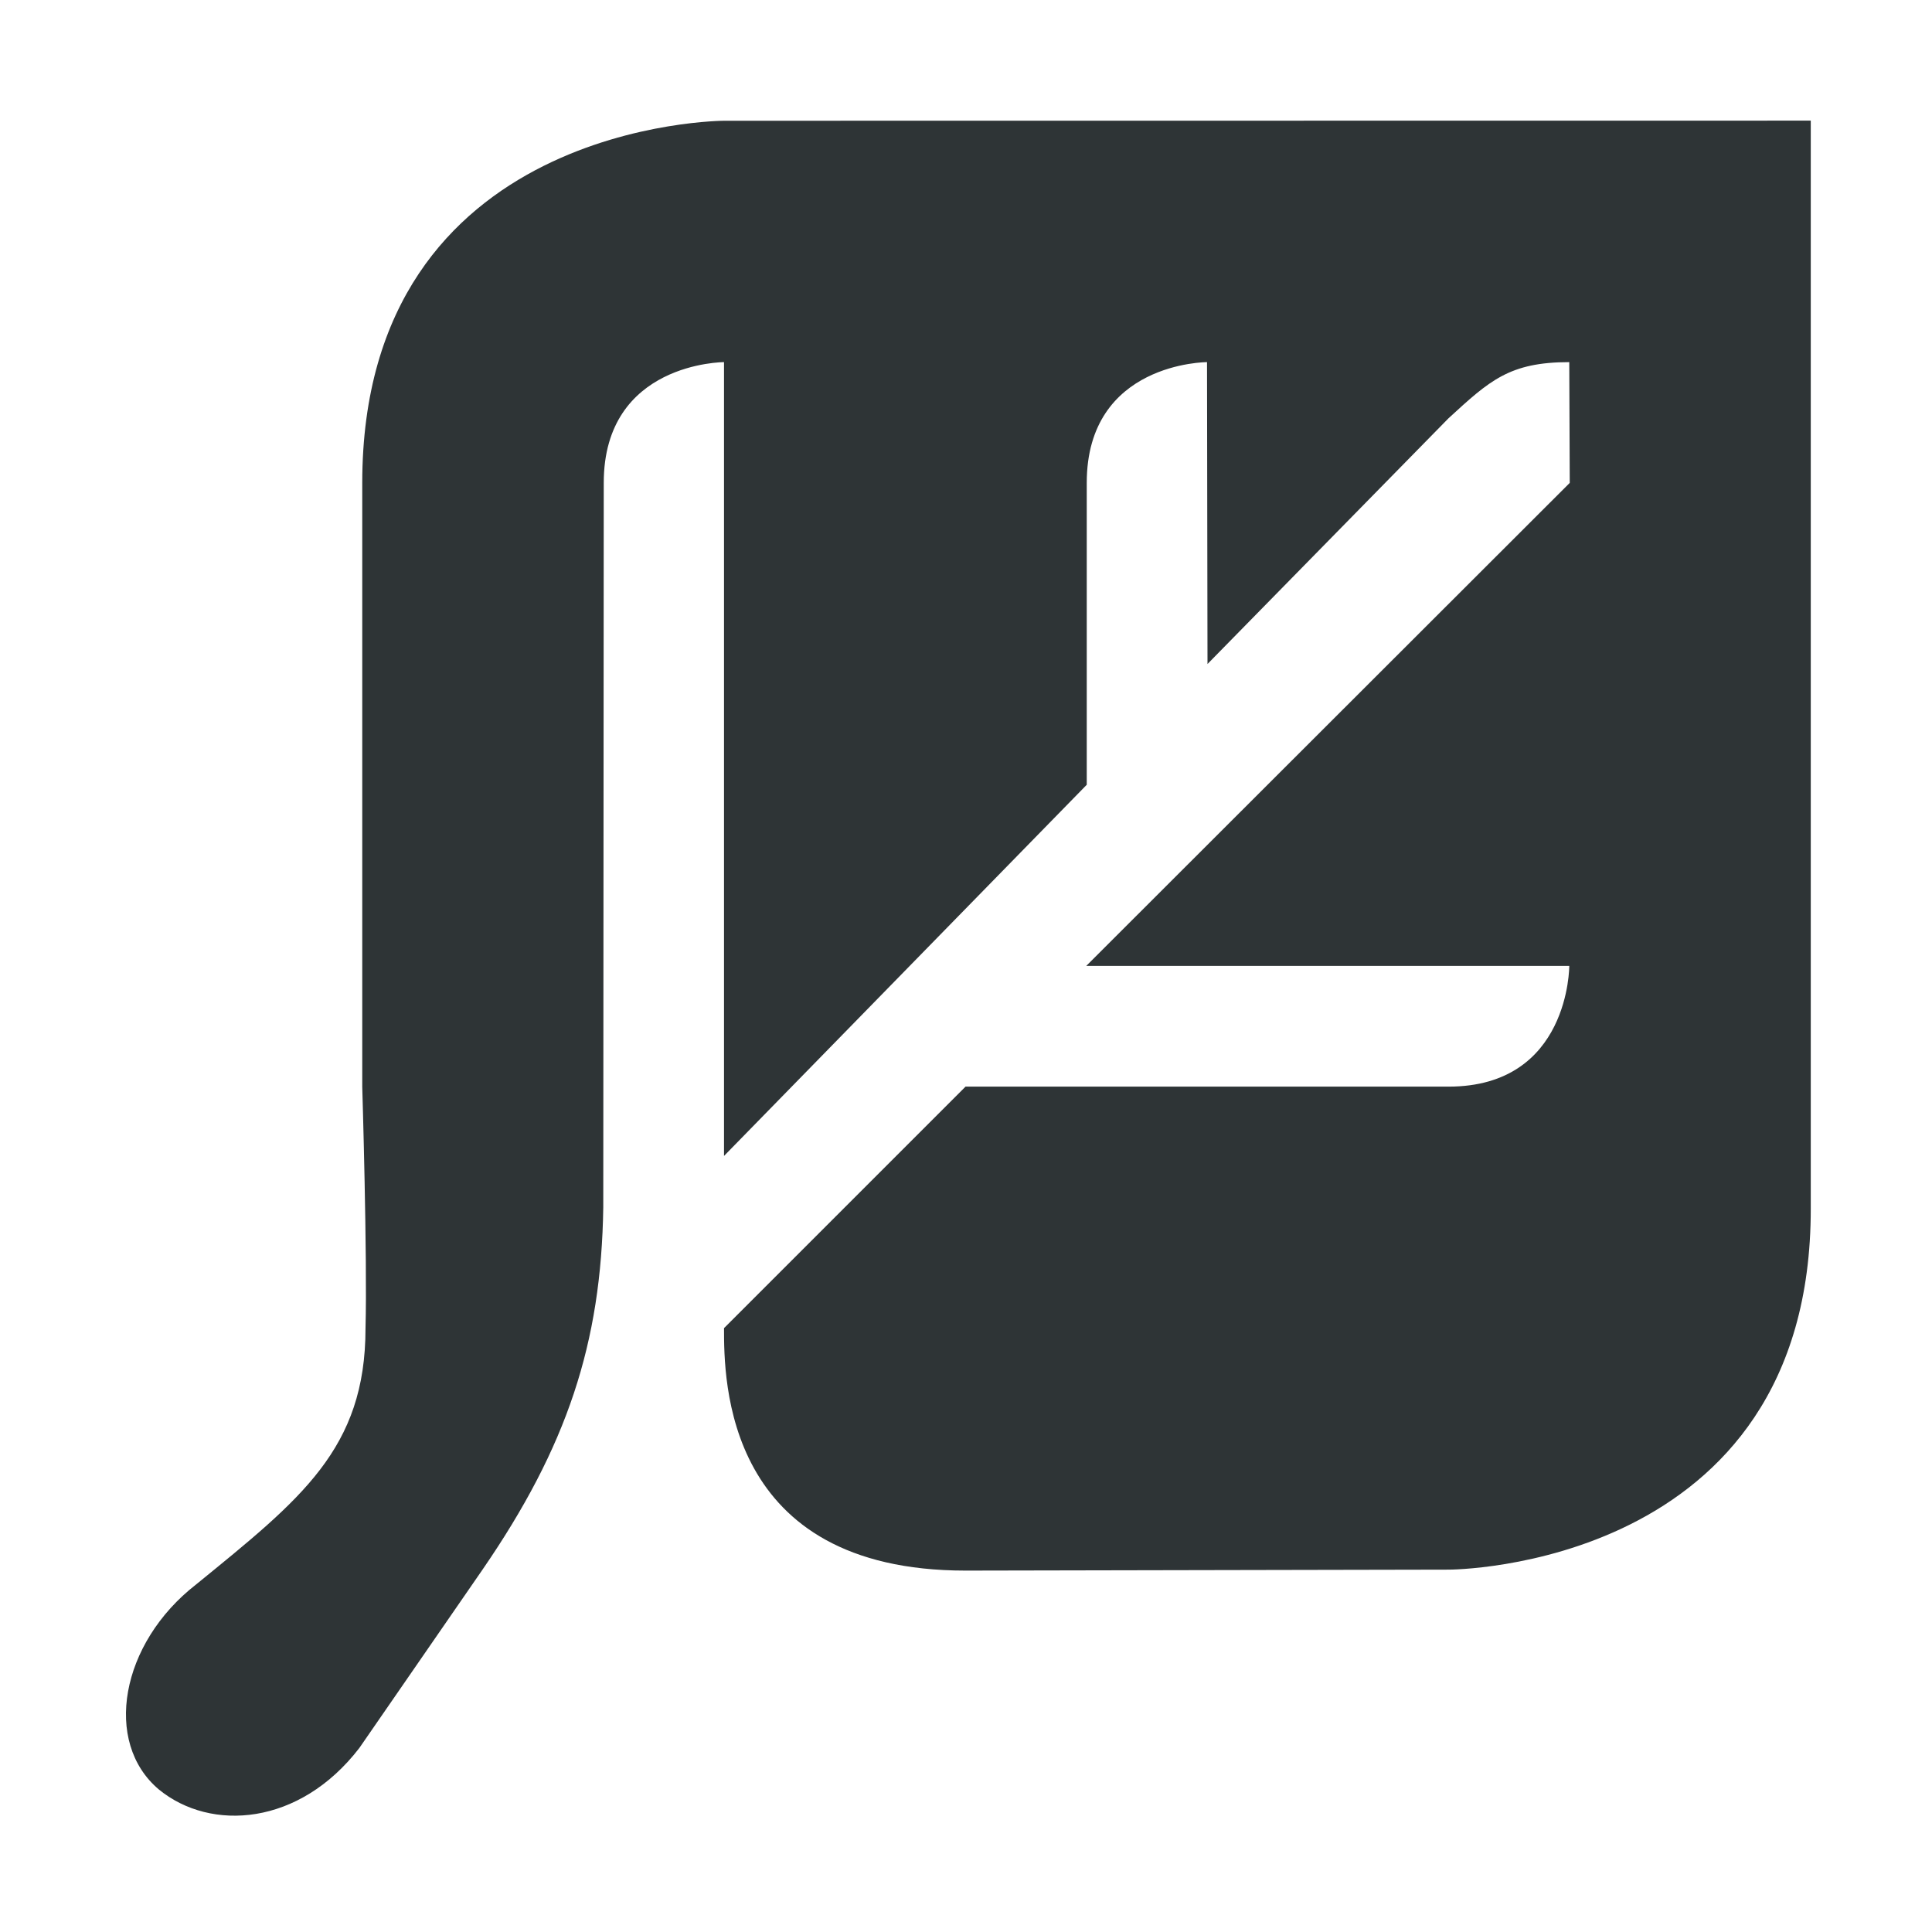
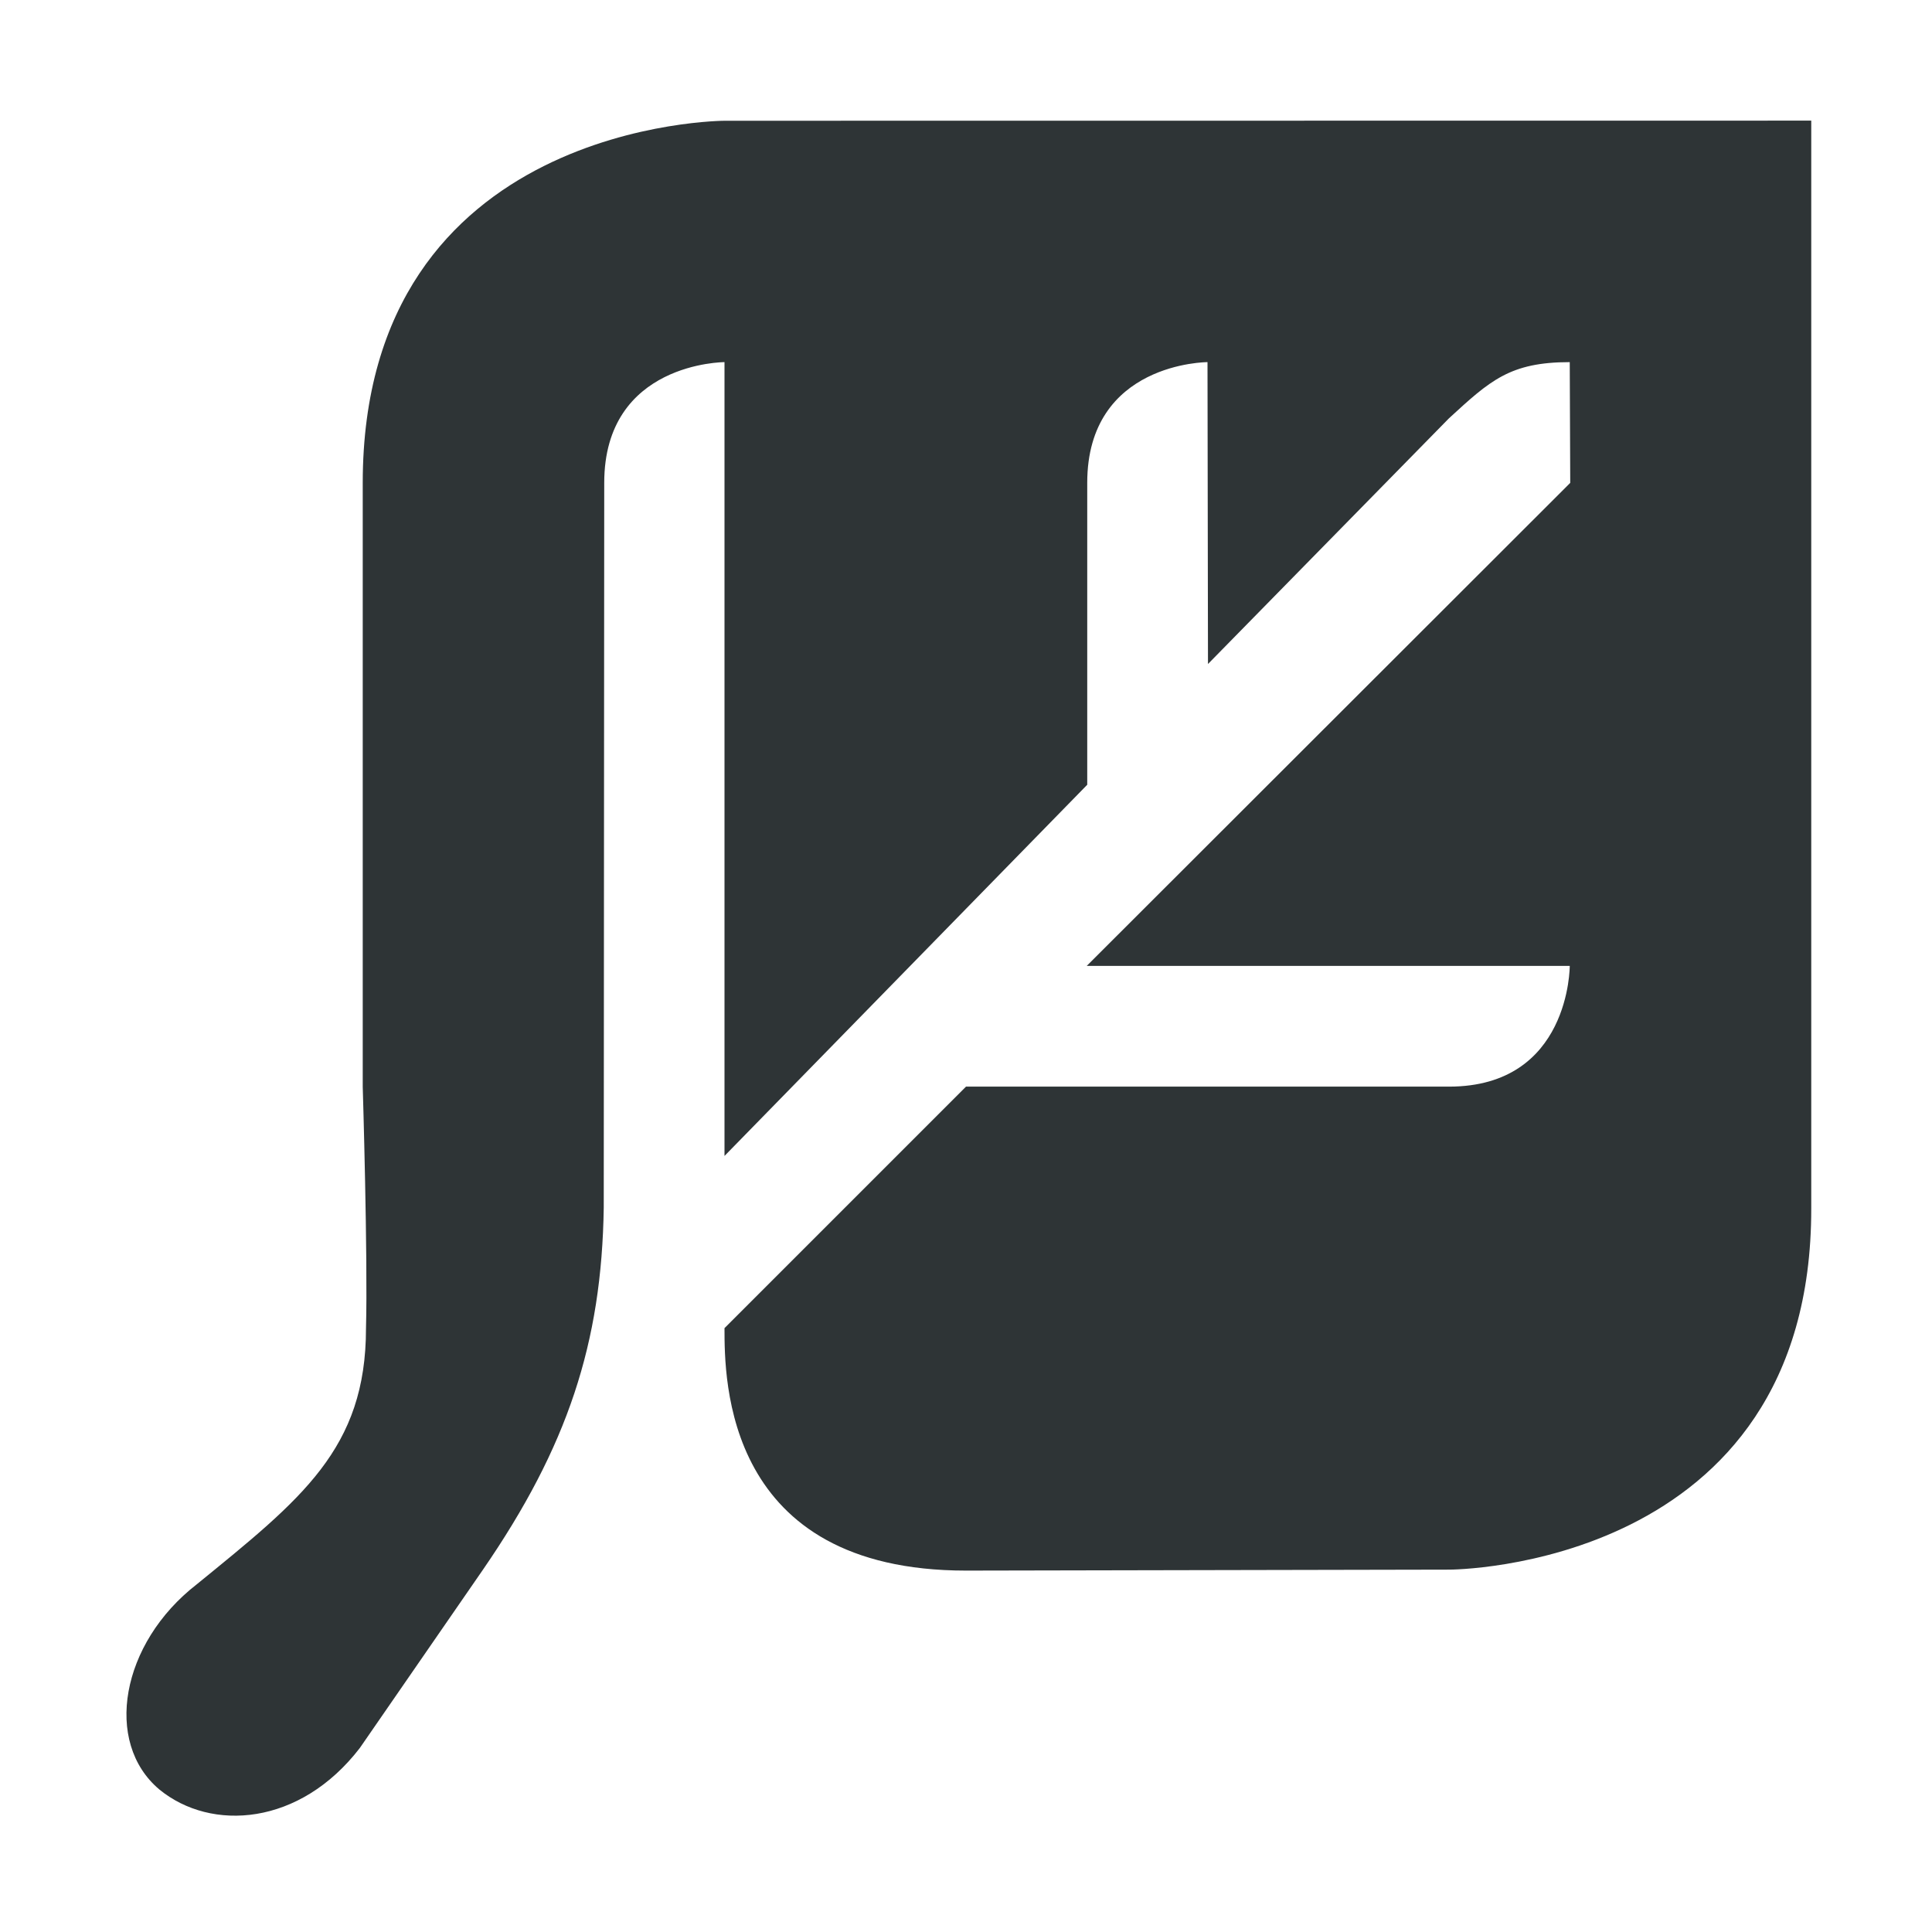
<svg xmlns="http://www.w3.org/2000/svg" height="16px" viewBox="0 0 16 16" width="16px">
-   <path d="m 6 1 s -3 0 -3 3 v 5 s 0.043 1.418 0.027 2 c 0 1 -0.535 1.414 -1.402 2.121 c -0.629 0.488 -0.773 1.309 -0.309 1.699 c 0.43 0.352 1.164 0.301 1.66 -0.344 l 1.02 -1.477 c 0.699 -1.016 0.984 -1.875 1 -3 l 0.004 -6 c 0 -1 0.996 -1 0.996 -1 v 6.574 l 3.004 -3.074 v -2.5 c 0 -1 0.996 -1 0.996 -1 l 0.004 2.5 l 1.996 -2.035 c 0.34 -0.312 0.504 -0.465 1 -0.465 l 0.004 1 l -4.004 4 h 4 s 0.004 1 -1 1 h -4 l -2 2 c 0 0.426 0 2.008 2 2.008 l 4.004 -0.008 s 3 0 2.996 -2.992 v -9.008 z m 0 0" fill="#2e3436" />
+   <path d="m 6.004 1 s -3 0 -3 3 v 5 s 0.043 1.418 0.027 2 c 0 1 -0.535 1.414 -1.402 2.121 c -0.629 0.488 -0.773 1.309 -0.309 1.699 c 0.43 0.352 1.164 0.301 1.66 -0.344 l 1.02 -1.477 c 0.699 -1.016 0.984 -1.875 1 -3 l 0.004 -6 c 0 -1 0.996 -1 0.996 -1 v 6.574 l 3.004 -3.074 v -2.5 c 0 -1 0.996 -1 0.996 -1 l 0.004 2.5 l 1.996 -2.035 c 0.34 -0.312 0.504 -0.465 1 -0.465 l 0.004 1 l -4.004 4 h 4 s 0.004 1 -1 1 h -4 l -2 2 c 0 0.426 0 2.008 2 2.008 l 4.004 -0.008 s 3 0 2.996 -2.992 v -9.008 z m 0 0" fill="#2e3436" />
</svg>
